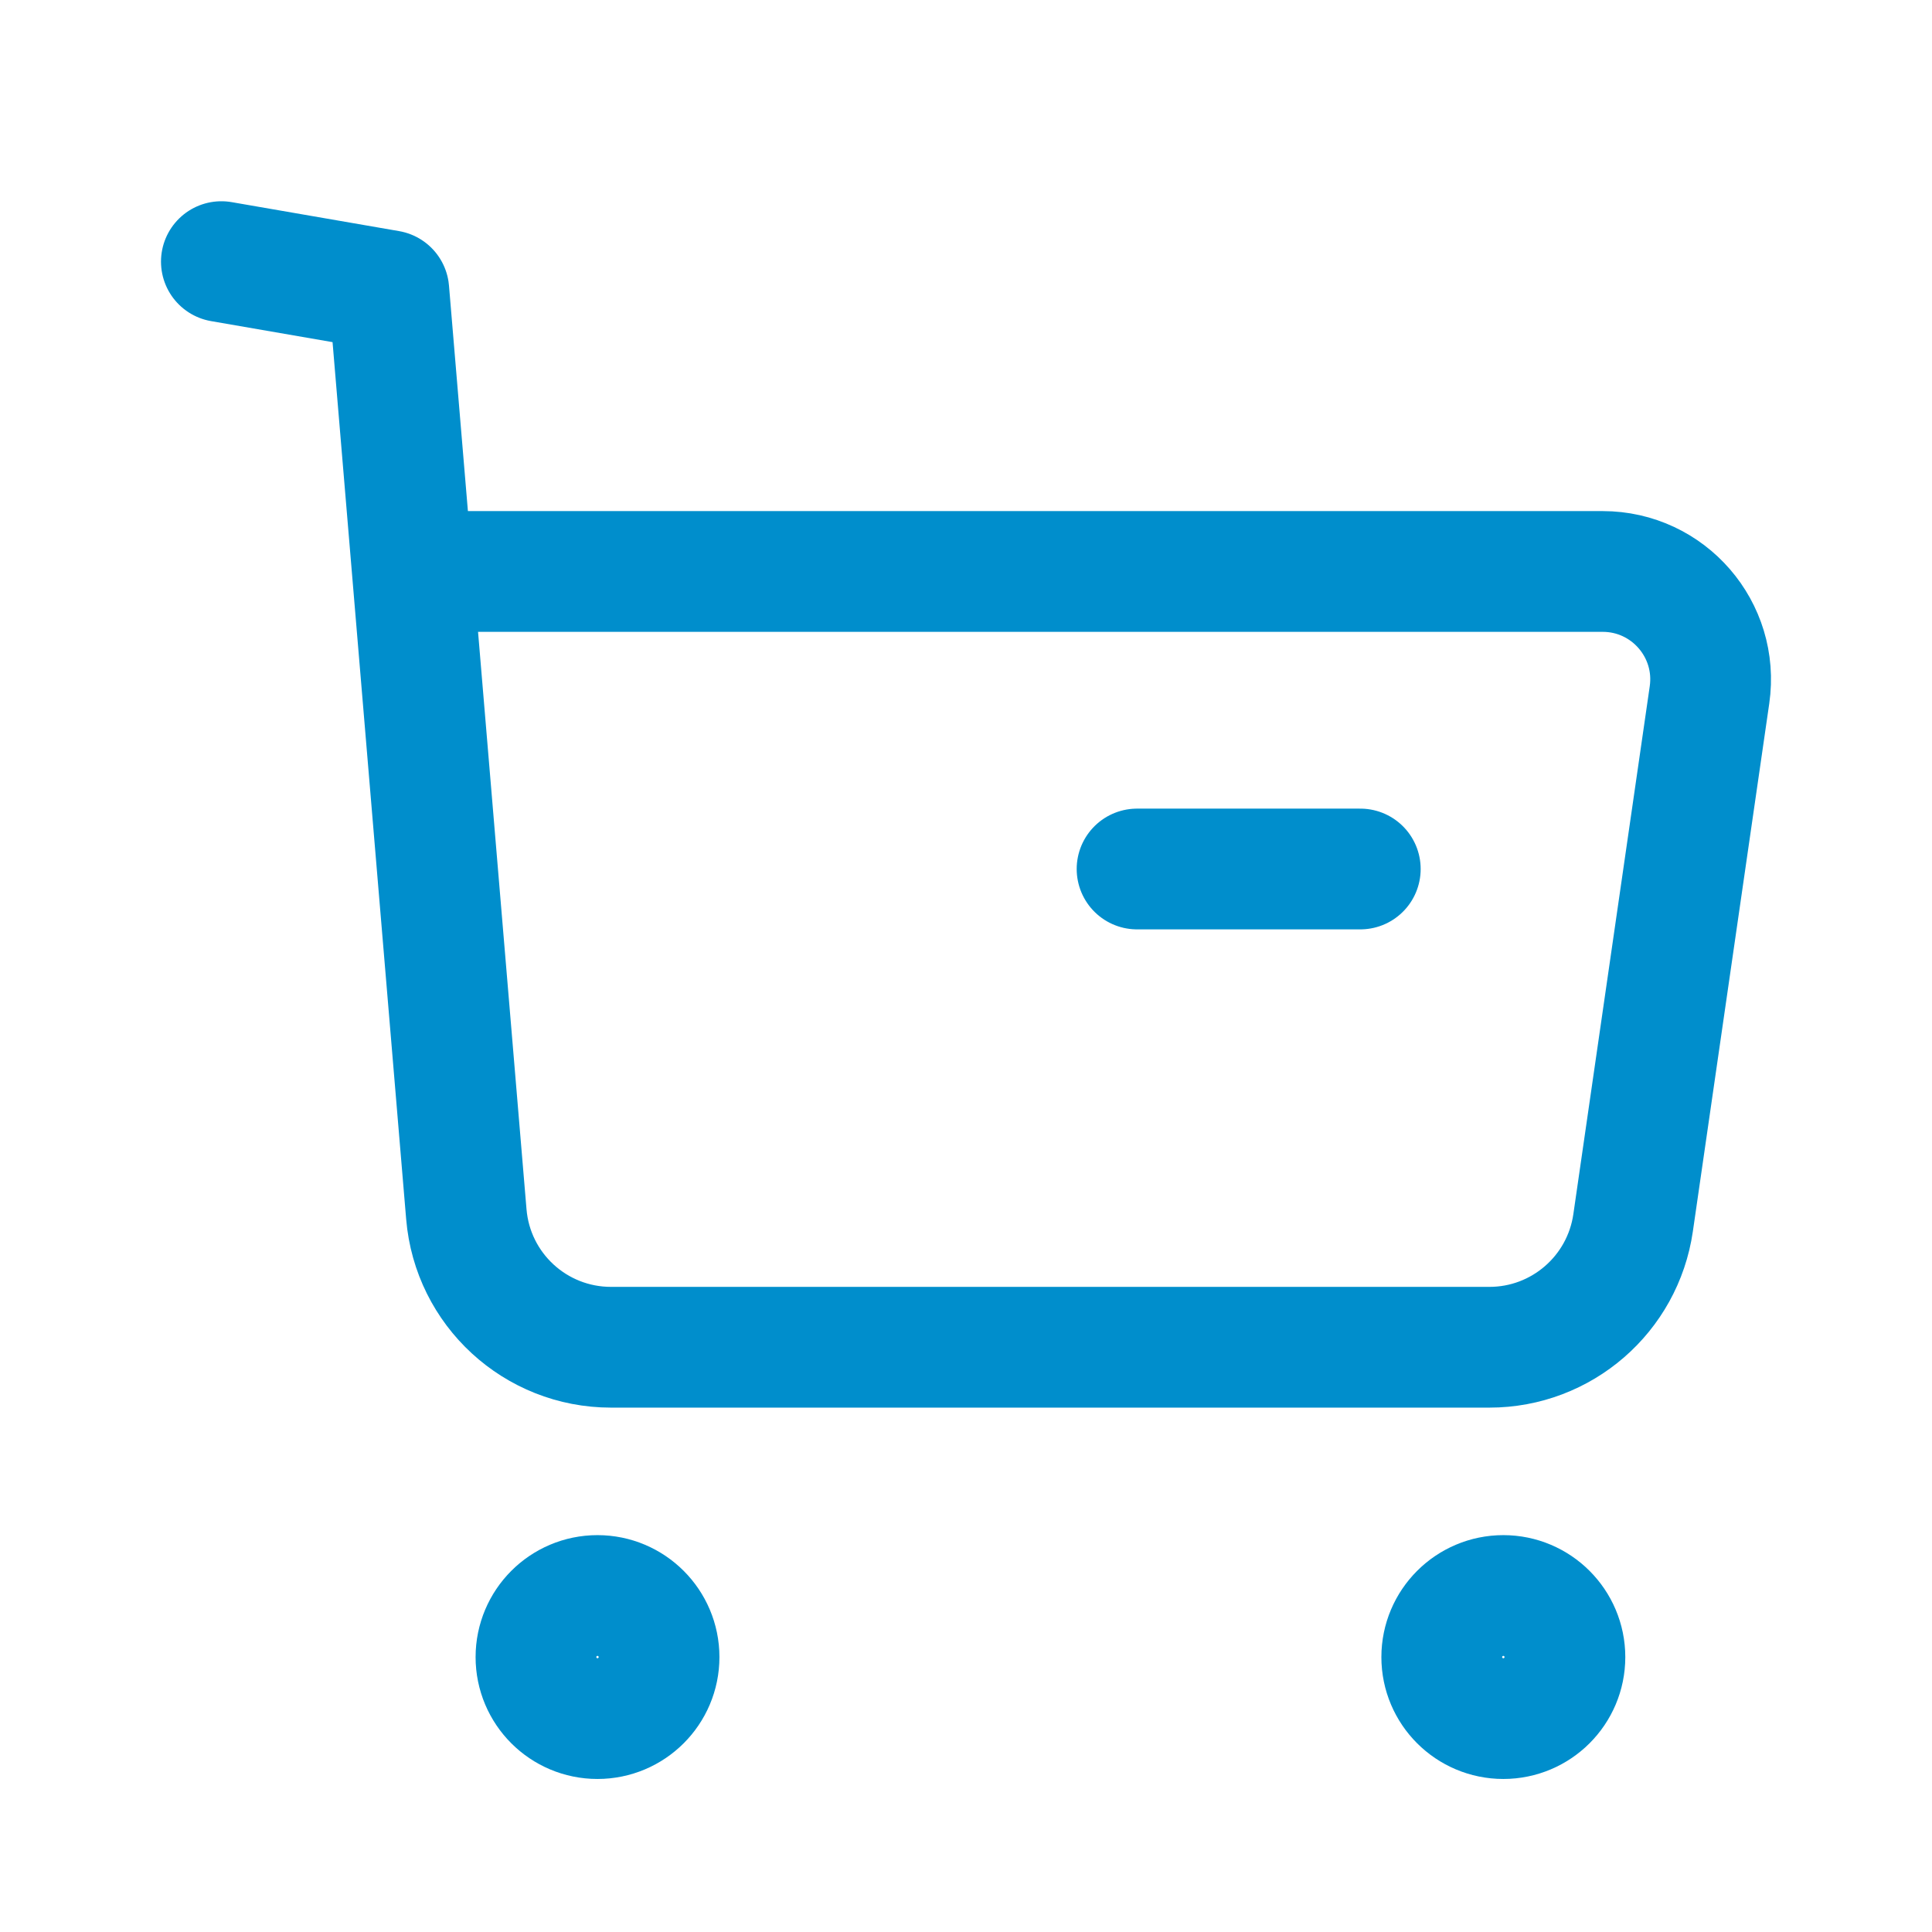
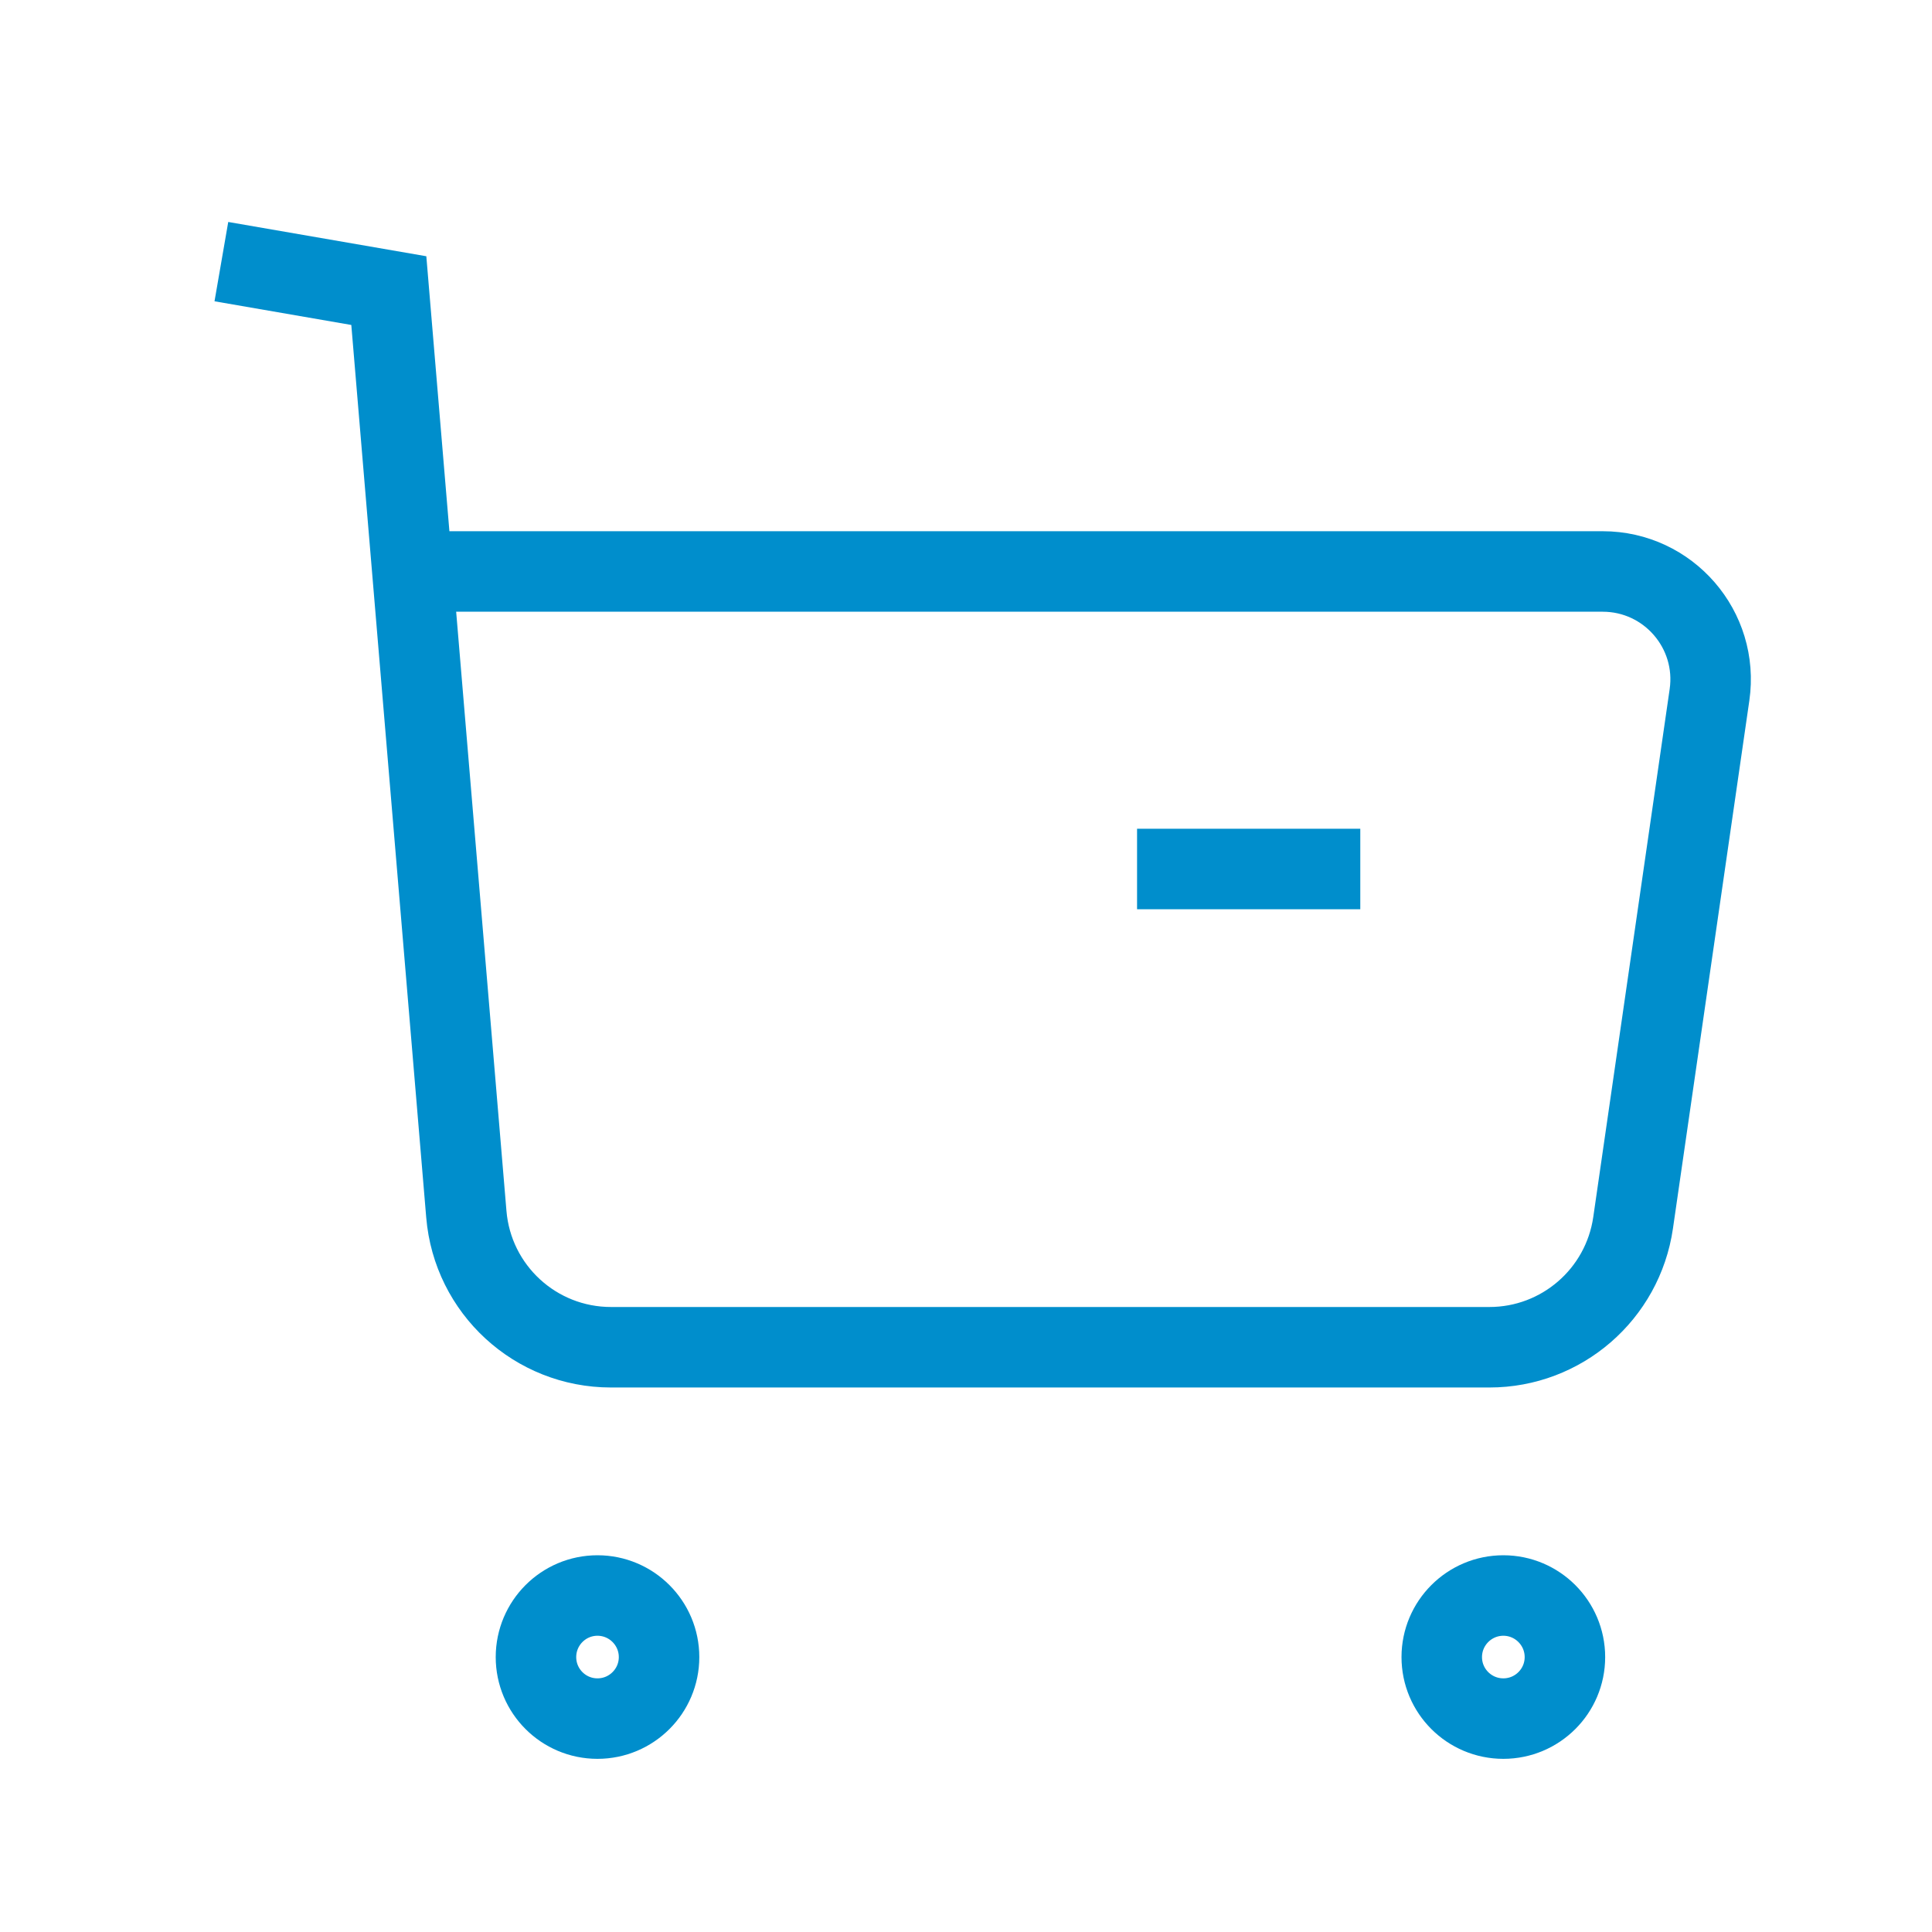
<svg xmlns="http://www.w3.org/2000/svg" width="24" height="24" viewBox="0 0 24 24" fill="none">
-   <path fill-rule="evenodd" clip-rule="evenodd" d="M7.422 19.82C7.844 19.82 8.187 20.163 8.187 20.585C8.187 21.007 7.844 21.349 7.422 21.349C7 21.349 6.658 21.007 6.658 20.585C6.658 20.163 7 19.82 7.422 19.82Z" stroke="#008ECC" stroke-width="1.5" stroke-linecap="round" stroke-linejoin="round" />
-   <path fill-rule="evenodd" clip-rule="evenodd" d="M18.675 19.82C19.097 19.82 19.44 20.163 19.44 20.585C19.44 21.007 19.097 21.349 18.675 21.349C18.253 21.349 17.91 21.007 17.91 20.585C17.91 20.163 18.253 19.82 18.675 19.82Z" stroke="#008ECC" stroke-width="1.5" stroke-linecap="round" stroke-linejoin="round" />
-   <path d="M2.75 3.25L4.83 3.61L5.793 15.083C5.871 16.018 6.652 16.736 7.59 16.736H18.502C19.398 16.736 20.158 16.078 20.287 15.19L21.236 8.632C21.353 7.823 20.726 7.099 19.909 7.099H5.164" stroke="#008ECC" stroke-width="1.5" stroke-linecap="round" stroke-linejoin="round" />
-   <path d="M14.125 10.795H16.898" stroke="#008ECC" stroke-width="1.5" stroke-linecap="round" stroke-linejoin="round" />
+   <path fillRule="evenodd" clipRule="evenodd" d="M7.422 19.82C7.844 19.82 8.187 20.163 8.187 20.585C8.187 21.007 7.844 21.349 7.422 21.349C7 21.349 6.658 21.007 6.658 20.585C6.658 20.163 7 19.82 7.422 19.82Z" stroke="#008ECC" strokeWidth="1.5" strokeLinecap="round" strokeLinejoin="round" />
+   <path fillRule="evenodd" clipRule="evenodd" d="M18.675 19.82C19.097 19.82 19.44 20.163 19.44 20.585C19.44 21.007 19.097 21.349 18.675 21.349C18.253 21.349 17.91 21.007 17.91 20.585C17.91 20.163 18.253 19.82 18.675 19.82Z" stroke="#008ECC" strokeWidth="1.5" strokeLinecap="round" strokeLinejoin="round" />
+   <path d="M2.75 3.25L4.83 3.61L5.793 15.083C5.871 16.018 6.652 16.736 7.59 16.736H18.502C19.398 16.736 20.158 16.078 20.287 15.19L21.236 8.632C21.353 7.823 20.726 7.099 19.909 7.099H5.164" stroke="#008ECC" strokeWidth="1.5" strokeLinecap="round" strokeLinejoin="round" />
+   <path d="M14.125 10.795H16.898" stroke="#008ECC" strokeWidth="1.5" strokeLinecap="round" strokeLinejoin="round" />
</svg>
